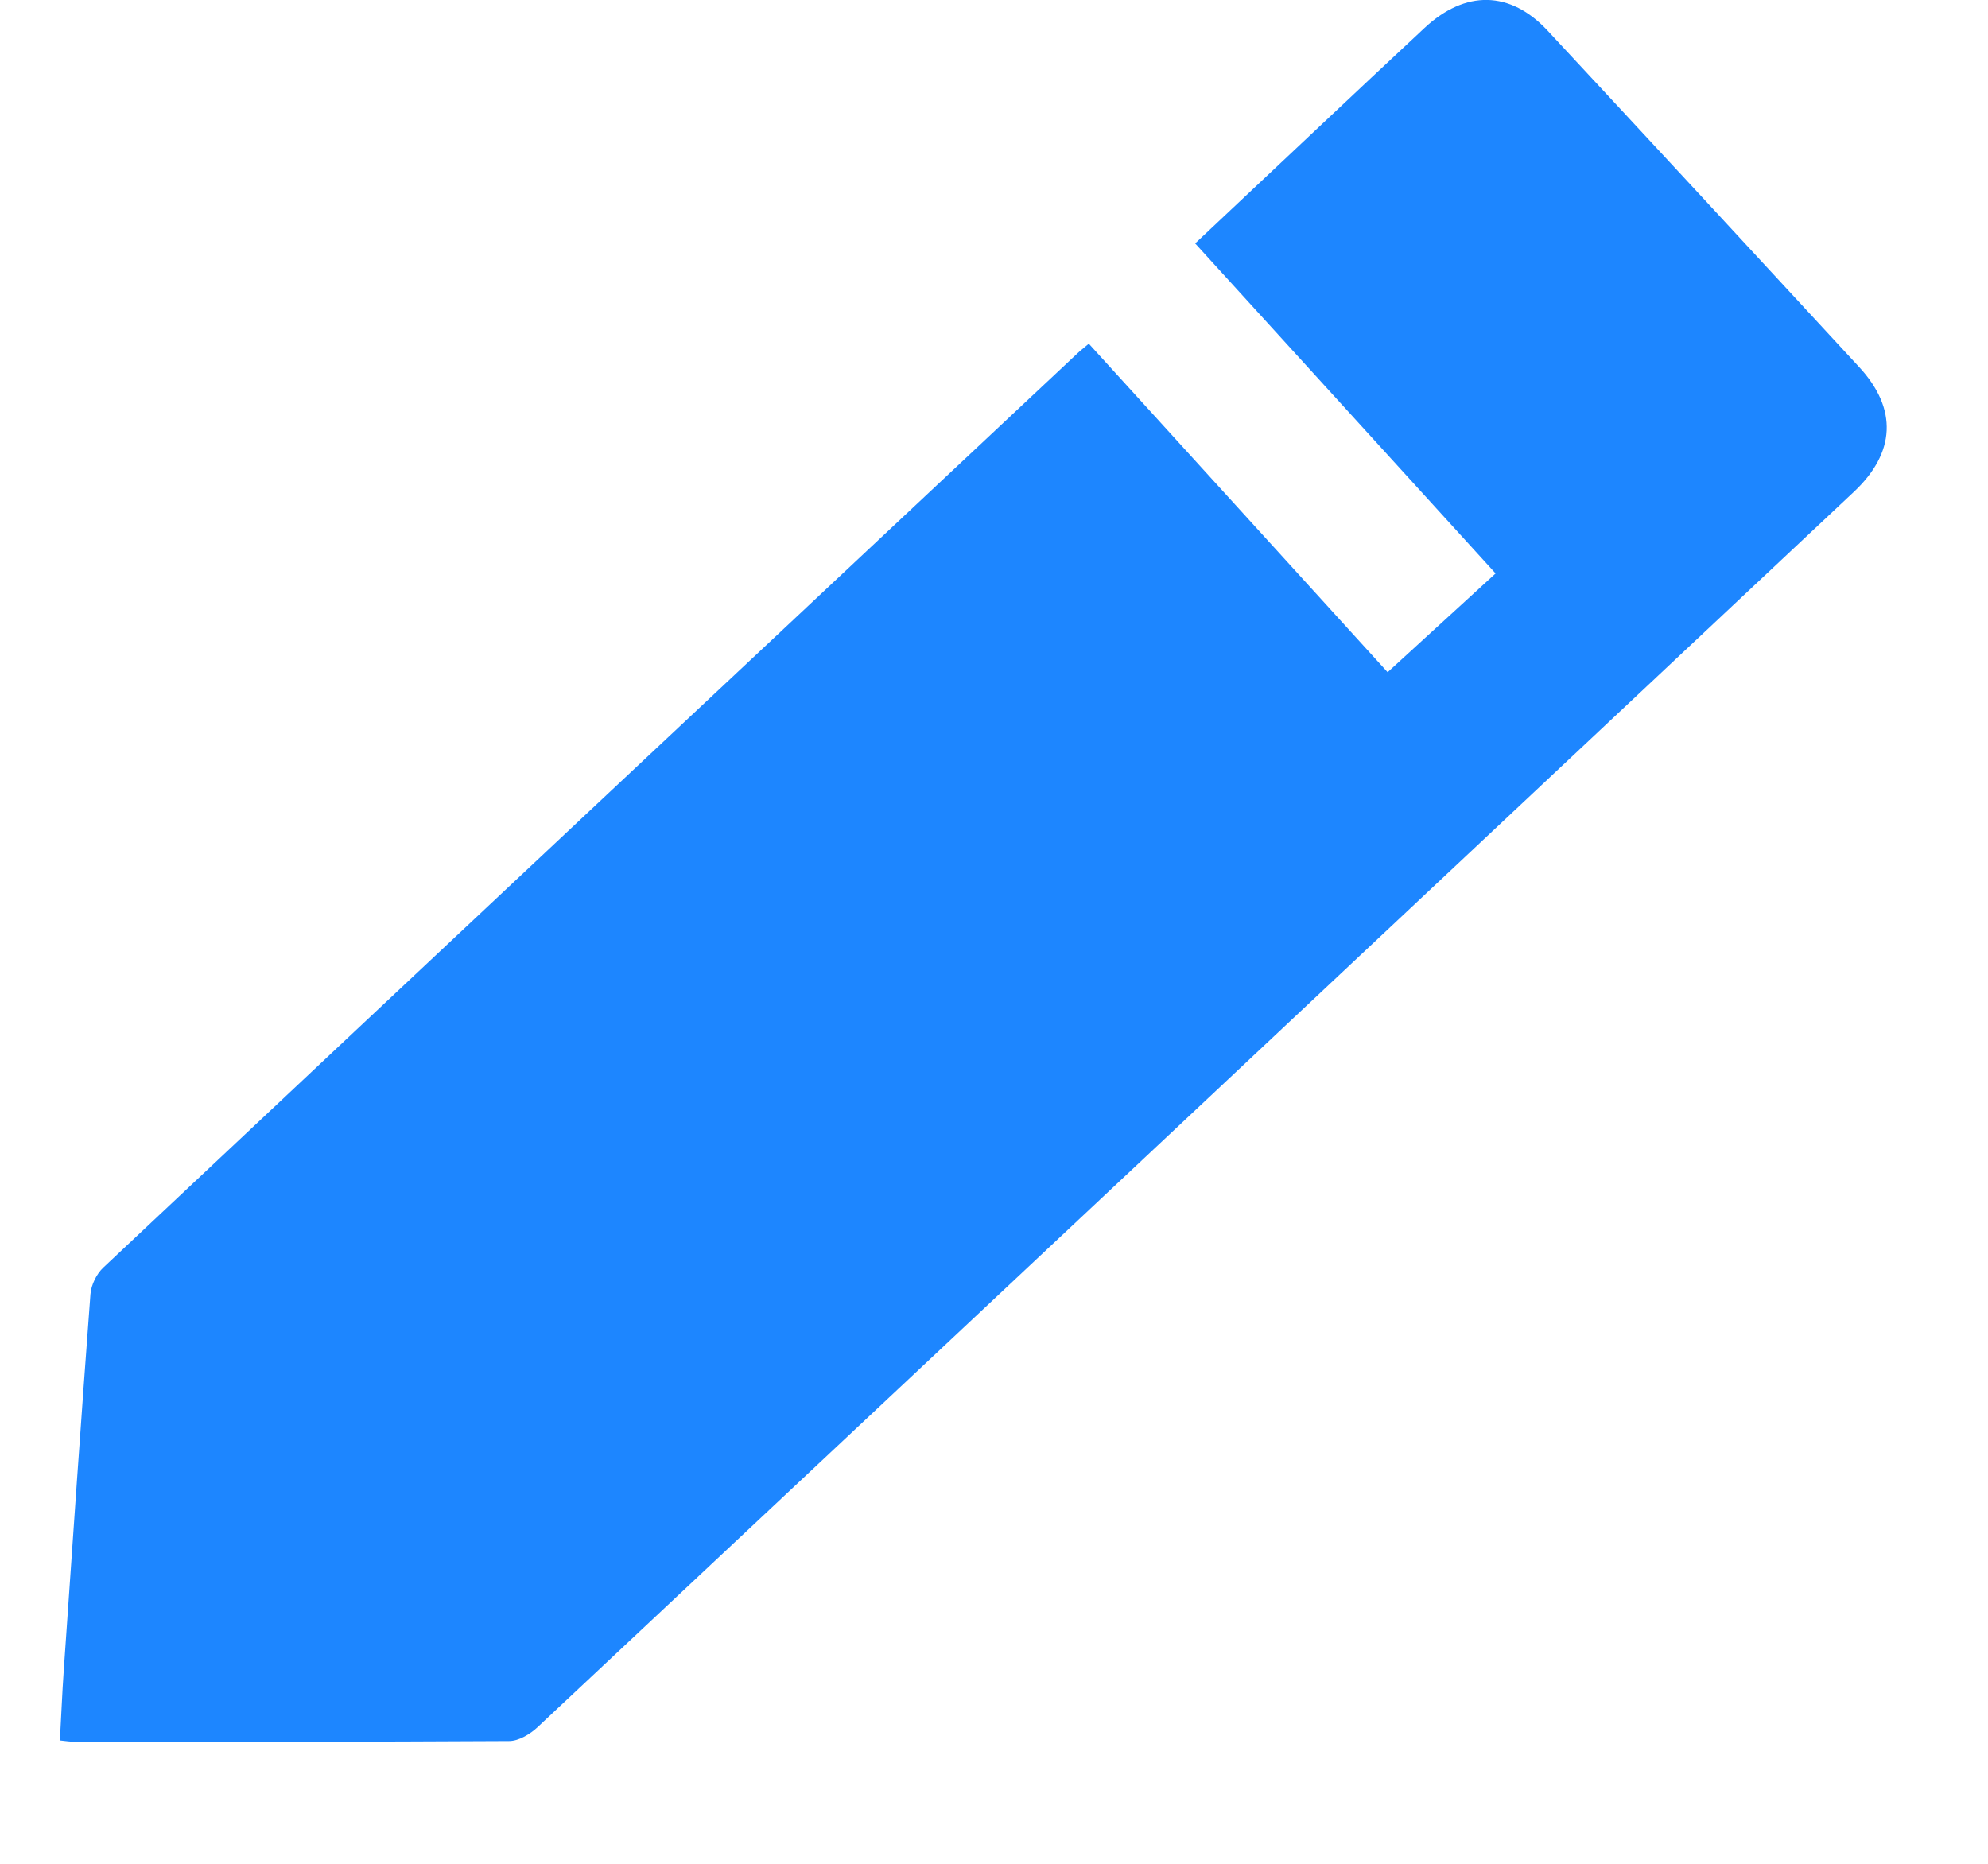
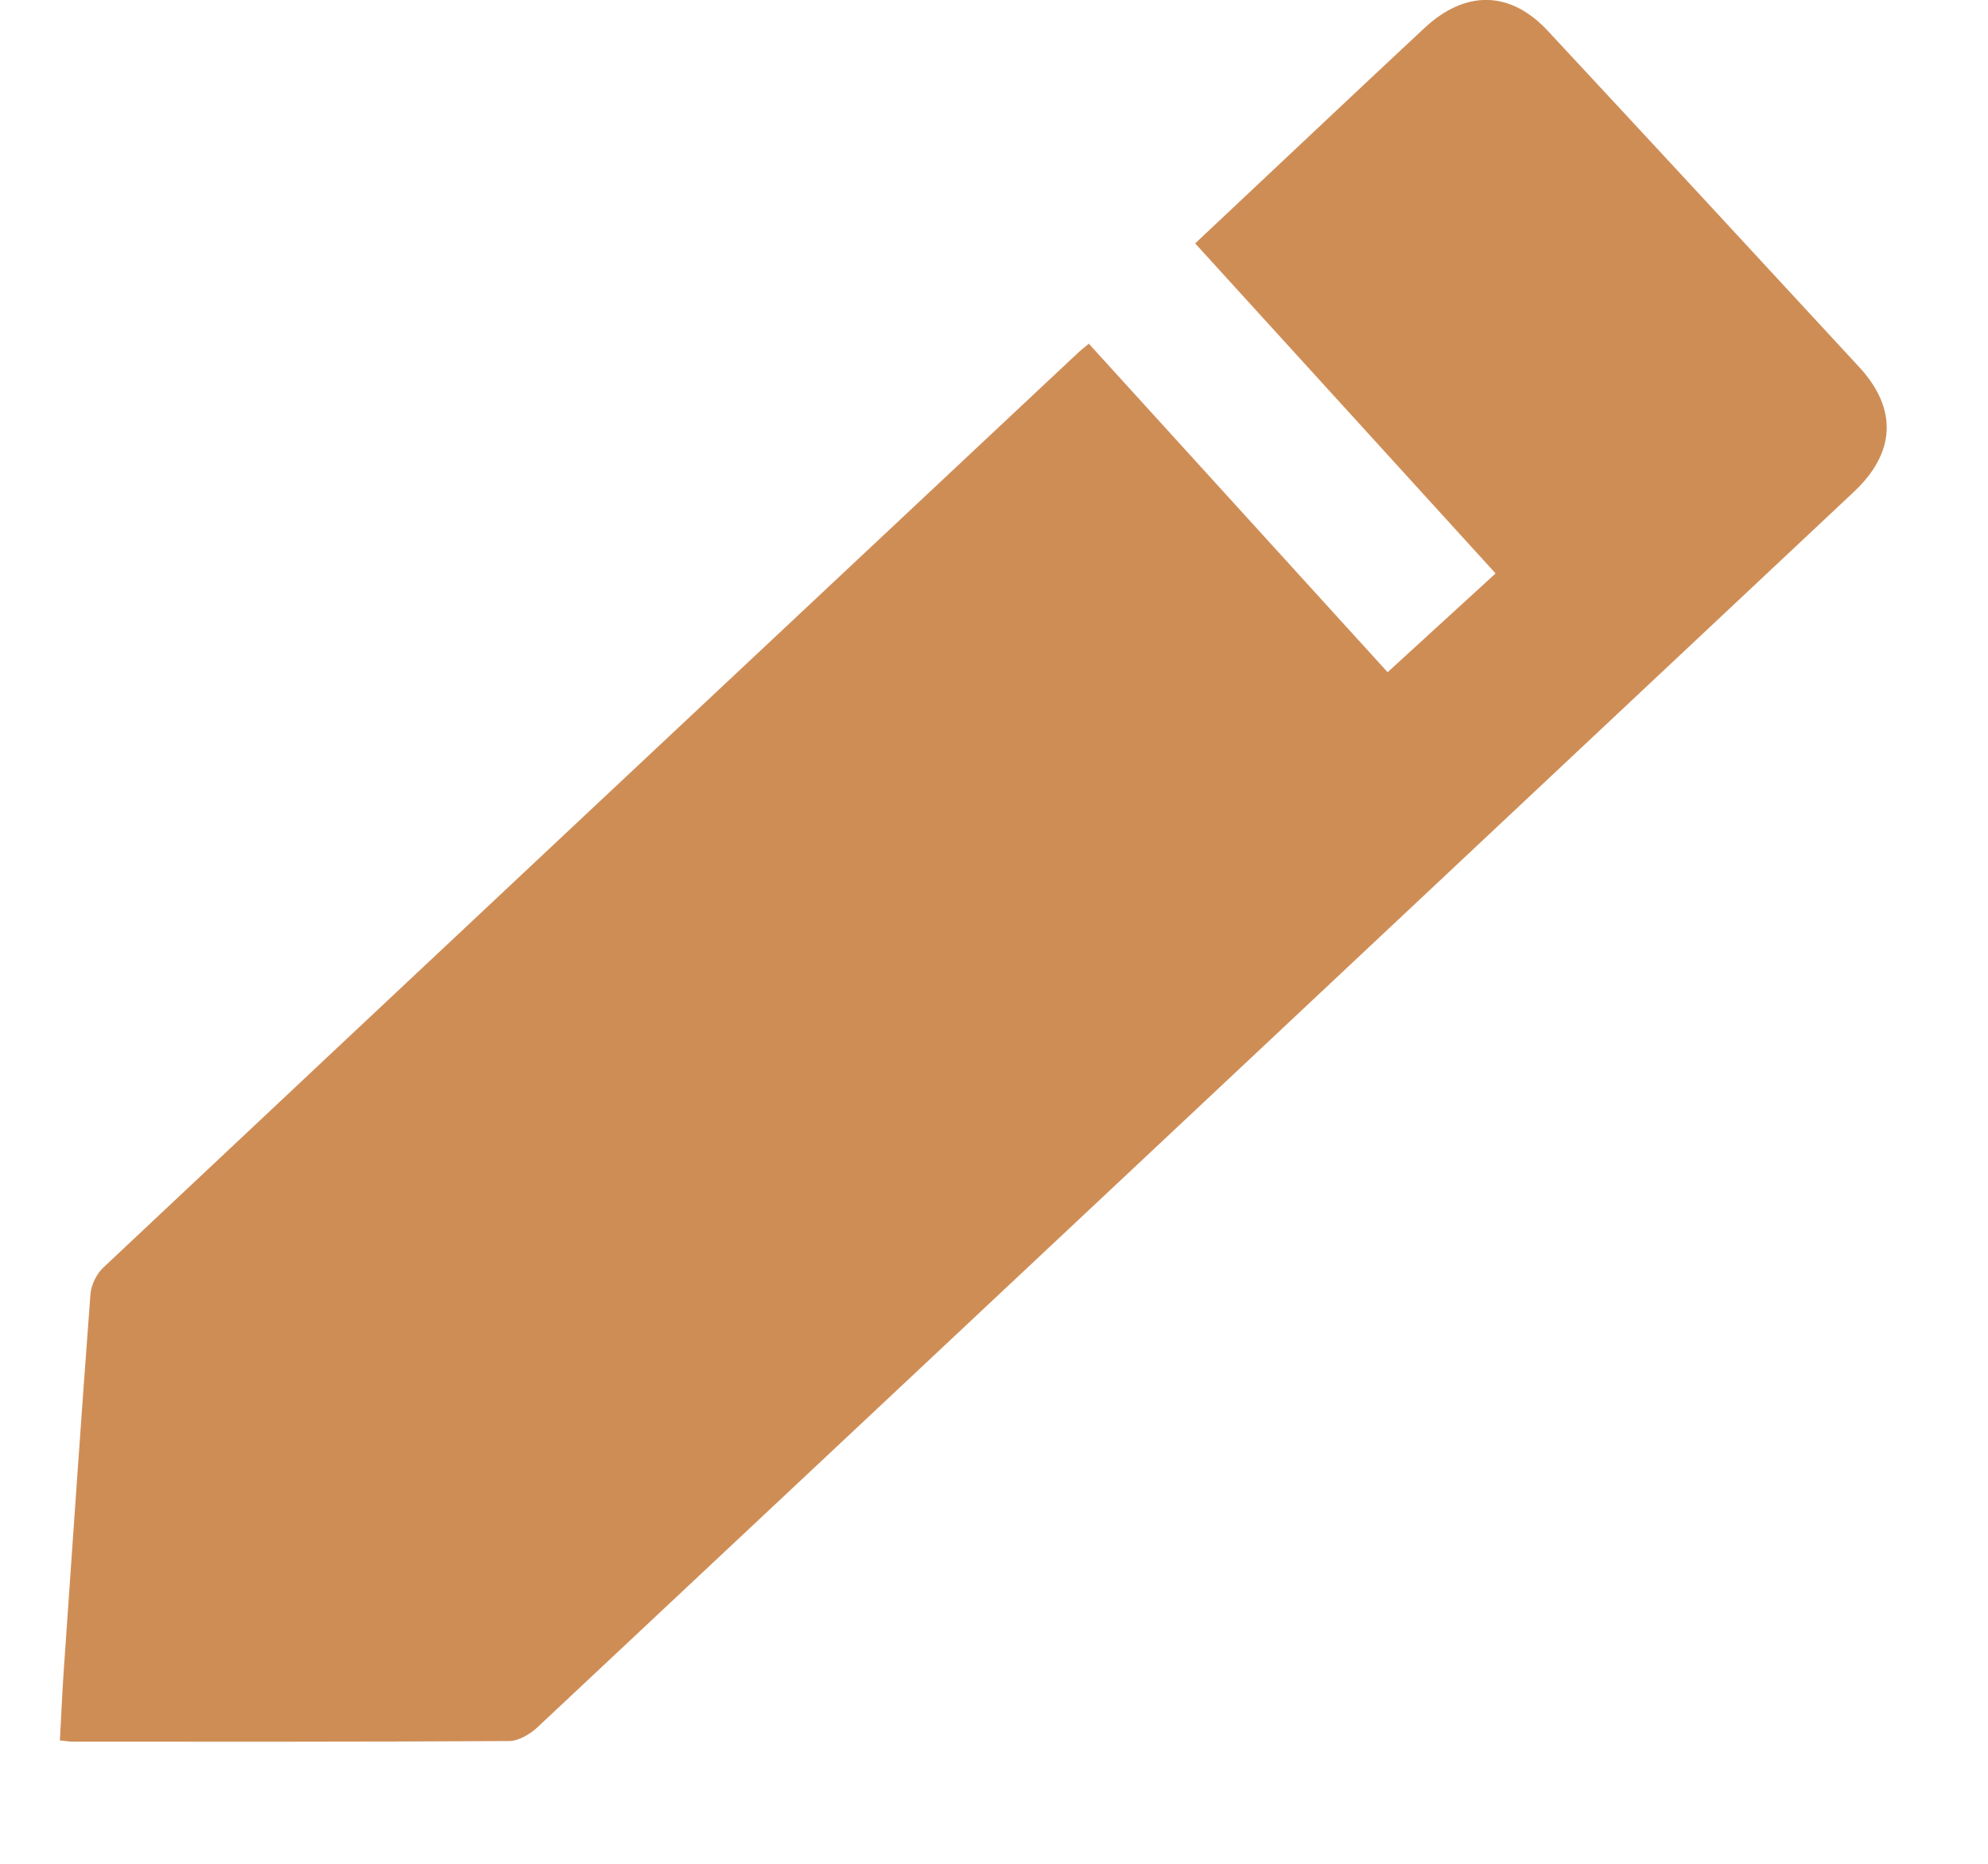
<svg xmlns="http://www.w3.org/2000/svg" width="16" height="15" viewBox="0 0 16 15" fill="none">
-   <path d="M8.763 2.766C9.571 3.654 10.366 4.528 11.168 5.41C11.458 5.145 11.739 4.888 12.037 4.615C11.231 3.73 10.43 2.849 9.619 1.959C9.956 1.642 10.286 1.331 10.617 1.02C10.899 0.754 11.182 0.489 11.466 0.224C11.794 -0.081 12.154 -0.077 12.456 0.247C13.294 1.148 14.13 2.051 14.964 2.955C15.274 3.291 15.256 3.643 14.921 3.958C11.391 7.273 7.86 10.588 4.327 13.9C4.267 13.956 4.175 14.012 4.097 14.012C2.928 14.019 1.759 14.017 0.59 14.017C0.56 14.017 0.531 14.012 0.482 14.007C0.493 13.815 0.5 13.63 0.513 13.445C0.583 12.435 0.652 11.425 0.728 10.415C0.734 10.341 0.777 10.252 0.832 10.201C3.441 7.748 6.054 5.298 8.667 2.848C8.693 2.823 8.721 2.802 8.763 2.766H8.763Z" fill="#1D86FF" />
+   <path d="M8.763 2.766C9.571 3.654 10.366 4.528 11.168 5.41C11.458 5.145 11.739 4.888 12.037 4.615C11.231 3.73 10.43 2.849 9.619 1.959C9.956 1.642 10.286 1.331 10.617 1.02C10.899 0.754 11.182 0.489 11.466 0.224C11.794 -0.081 12.154 -0.077 12.456 0.247C13.294 1.148 14.13 2.051 14.964 2.955C15.274 3.291 15.256 3.643 14.921 3.958C11.391 7.273 7.86 10.588 4.327 13.9C4.267 13.956 4.175 14.012 4.097 14.012C2.928 14.019 1.759 14.017 0.59 14.017C0.56 14.017 0.531 14.012 0.482 14.007C0.493 13.815 0.5 13.63 0.513 13.445C0.583 12.435 0.652 11.425 0.728 10.415C0.734 10.341 0.777 10.252 0.832 10.201C3.441 7.748 6.054 5.298 8.667 2.848C8.693 2.823 8.721 2.802 8.763 2.766H8.763Z" fill="#CF8D56" />
</svg>
